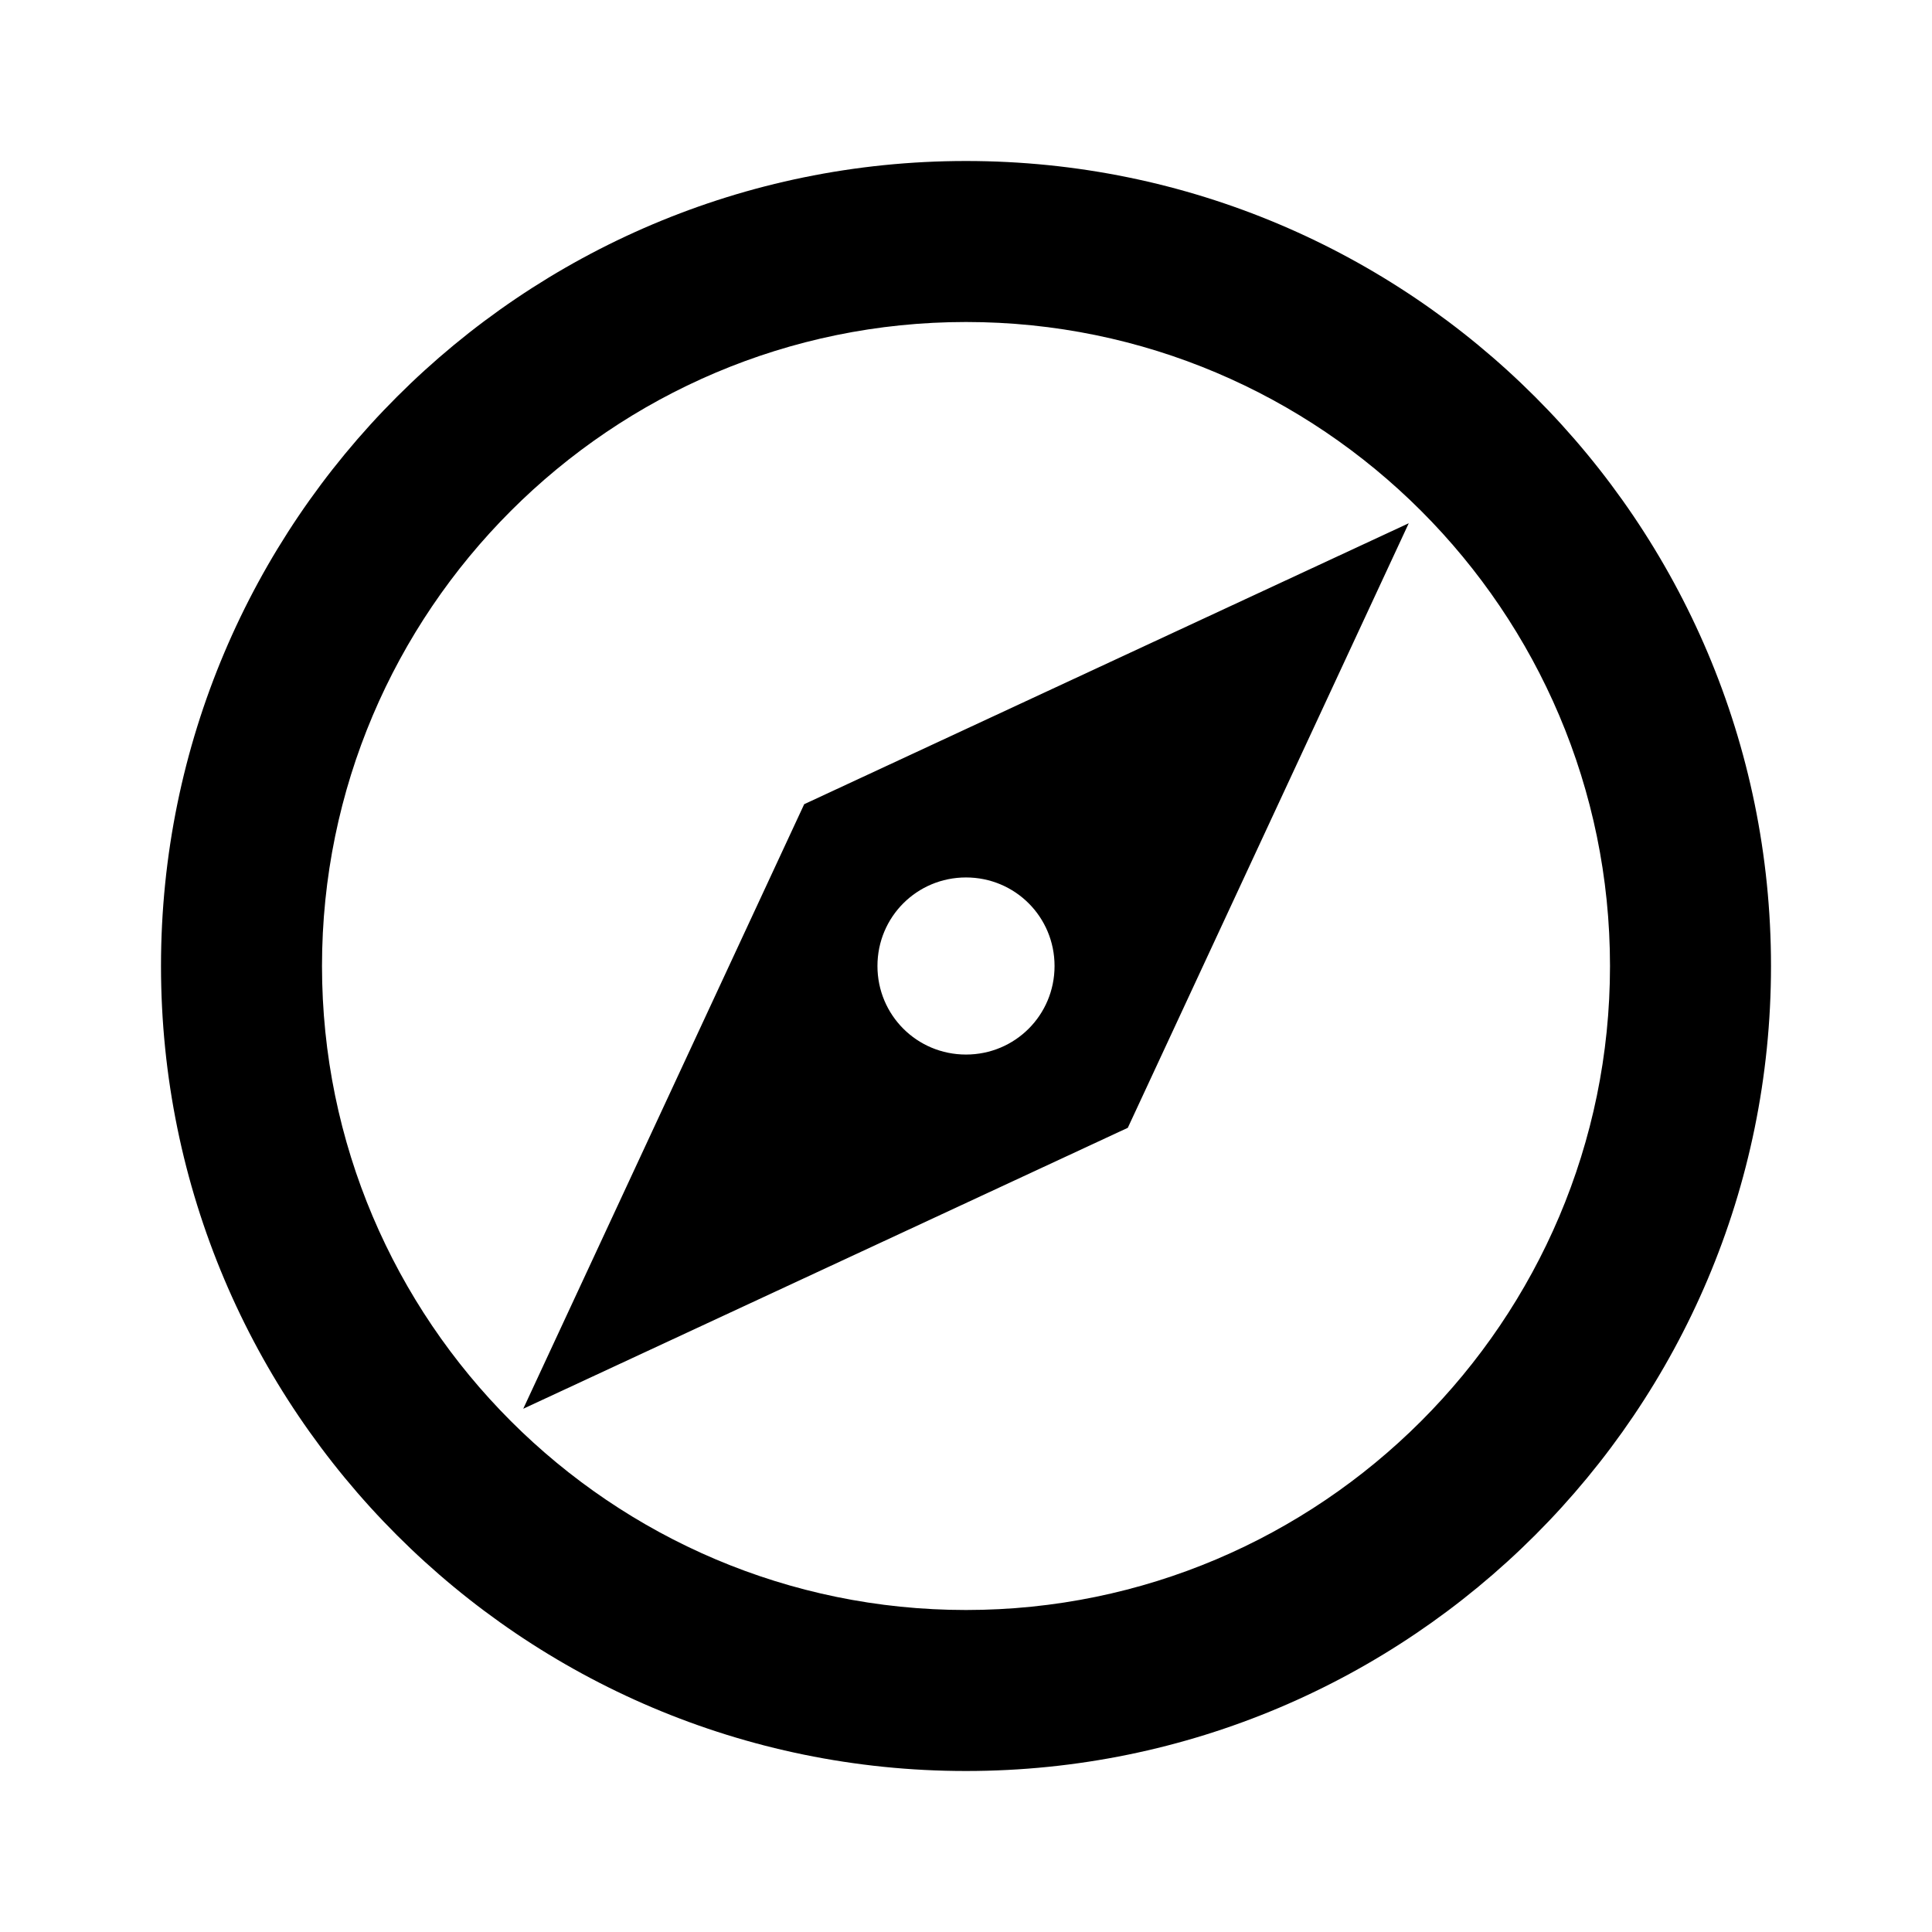
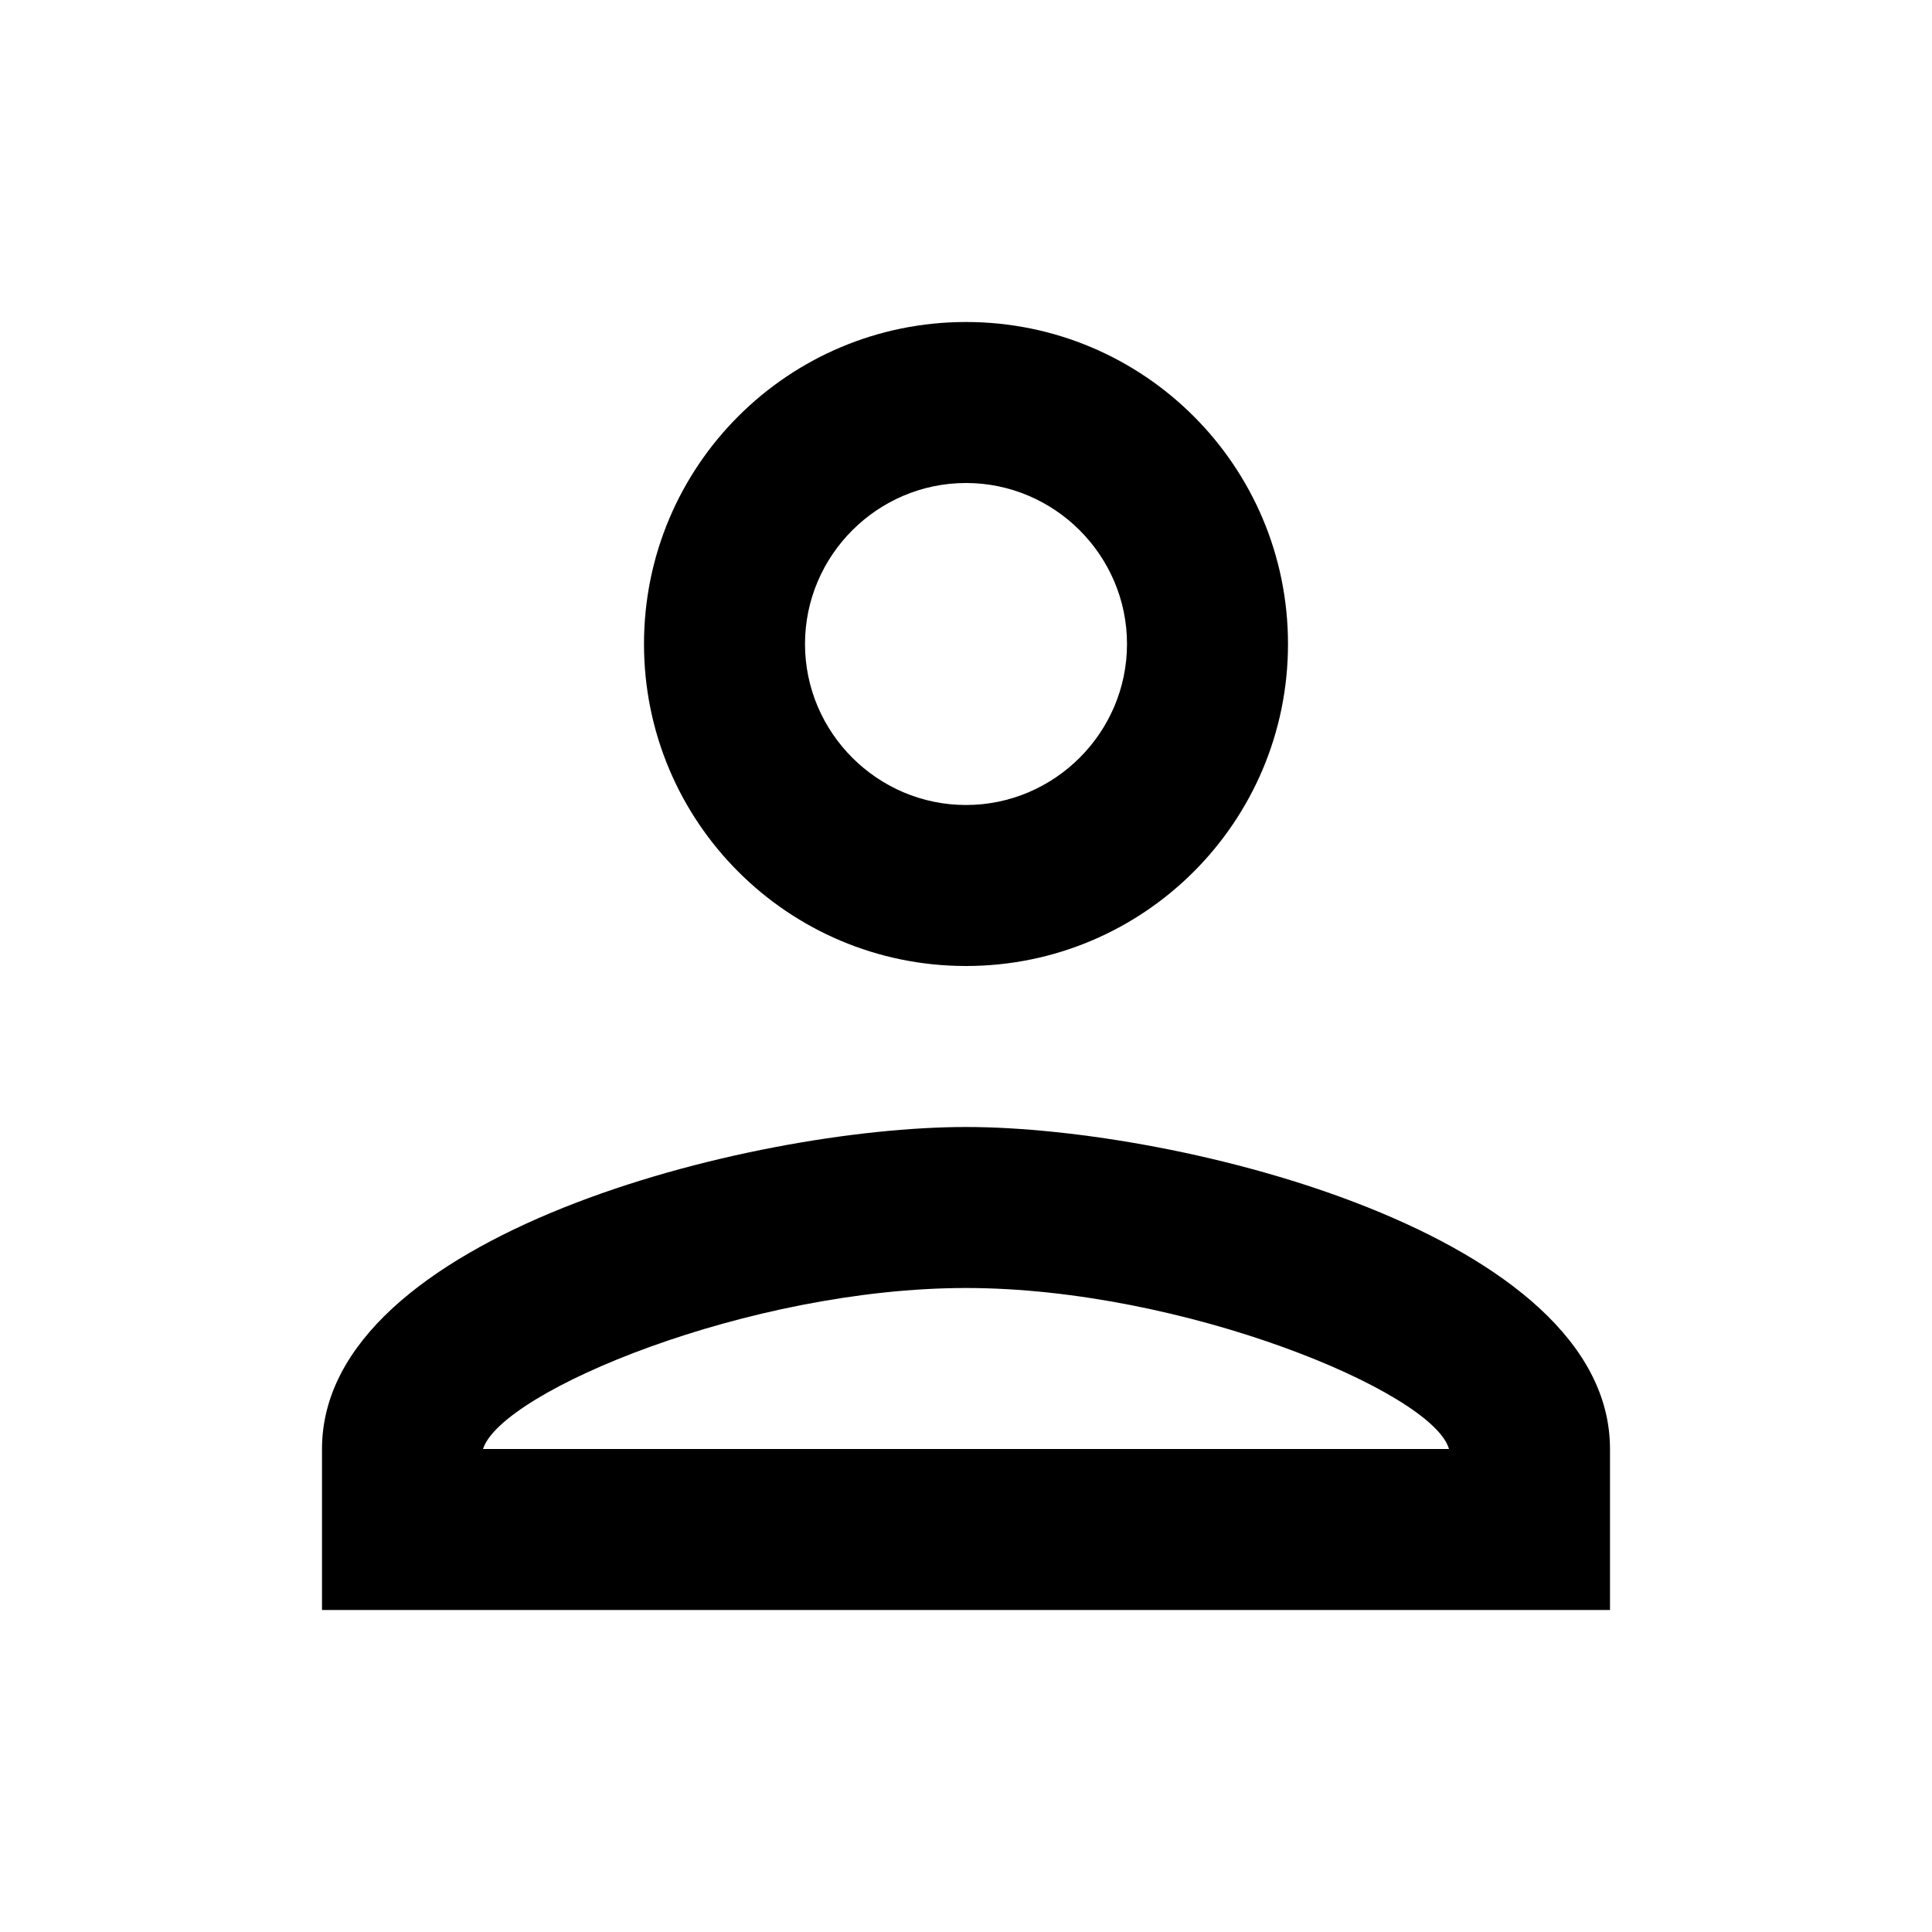
<svg xmlns="http://www.w3.org/2000/svg" height="24px" viewBox="0 0 24 24" width="24px" fill="#000000">
  <path d="M0 0h24v24H0V0z" fill="none" />
-   <path d="M12 2C6.48 2 2 6.48 2 12s4.48 10 10 10 10-4.48 10-10S17.52 2 12 2zm0 18c-4.41 0-8-3.59-8-8s3.59-8 8-8 8 3.59 8 8-3.59 8-8 8zm-5.5-2.5l7.51-3.49L17.5 6.5 9.99 9.99 6.5 17.5zm5.5-6.6c.61 0 1.1.49 1.1 1.1s-.49 1.1-1.1 1.1-1.1-.49-1.1-1.1.49-1.1 1.1-1.1z" />
+   <path d="M12 6c1.1 0 2 .9 2 2s-.9 2-2 2-2-.9-2-2 .9-2 2-2m0 10c2.7 0 5.8 1.29 6 2H6c.23-.72 3.31-2 6-2m0-12C9.79 4 8 5.79 8 8s1.79 4 4 4 4-1.79 4-4-1.79-4-4-4zm0 10c-2.67 0-8 1.34-8 4v2h16v-2c0-2.66-5.33-4-8-4z" />
</svg>
